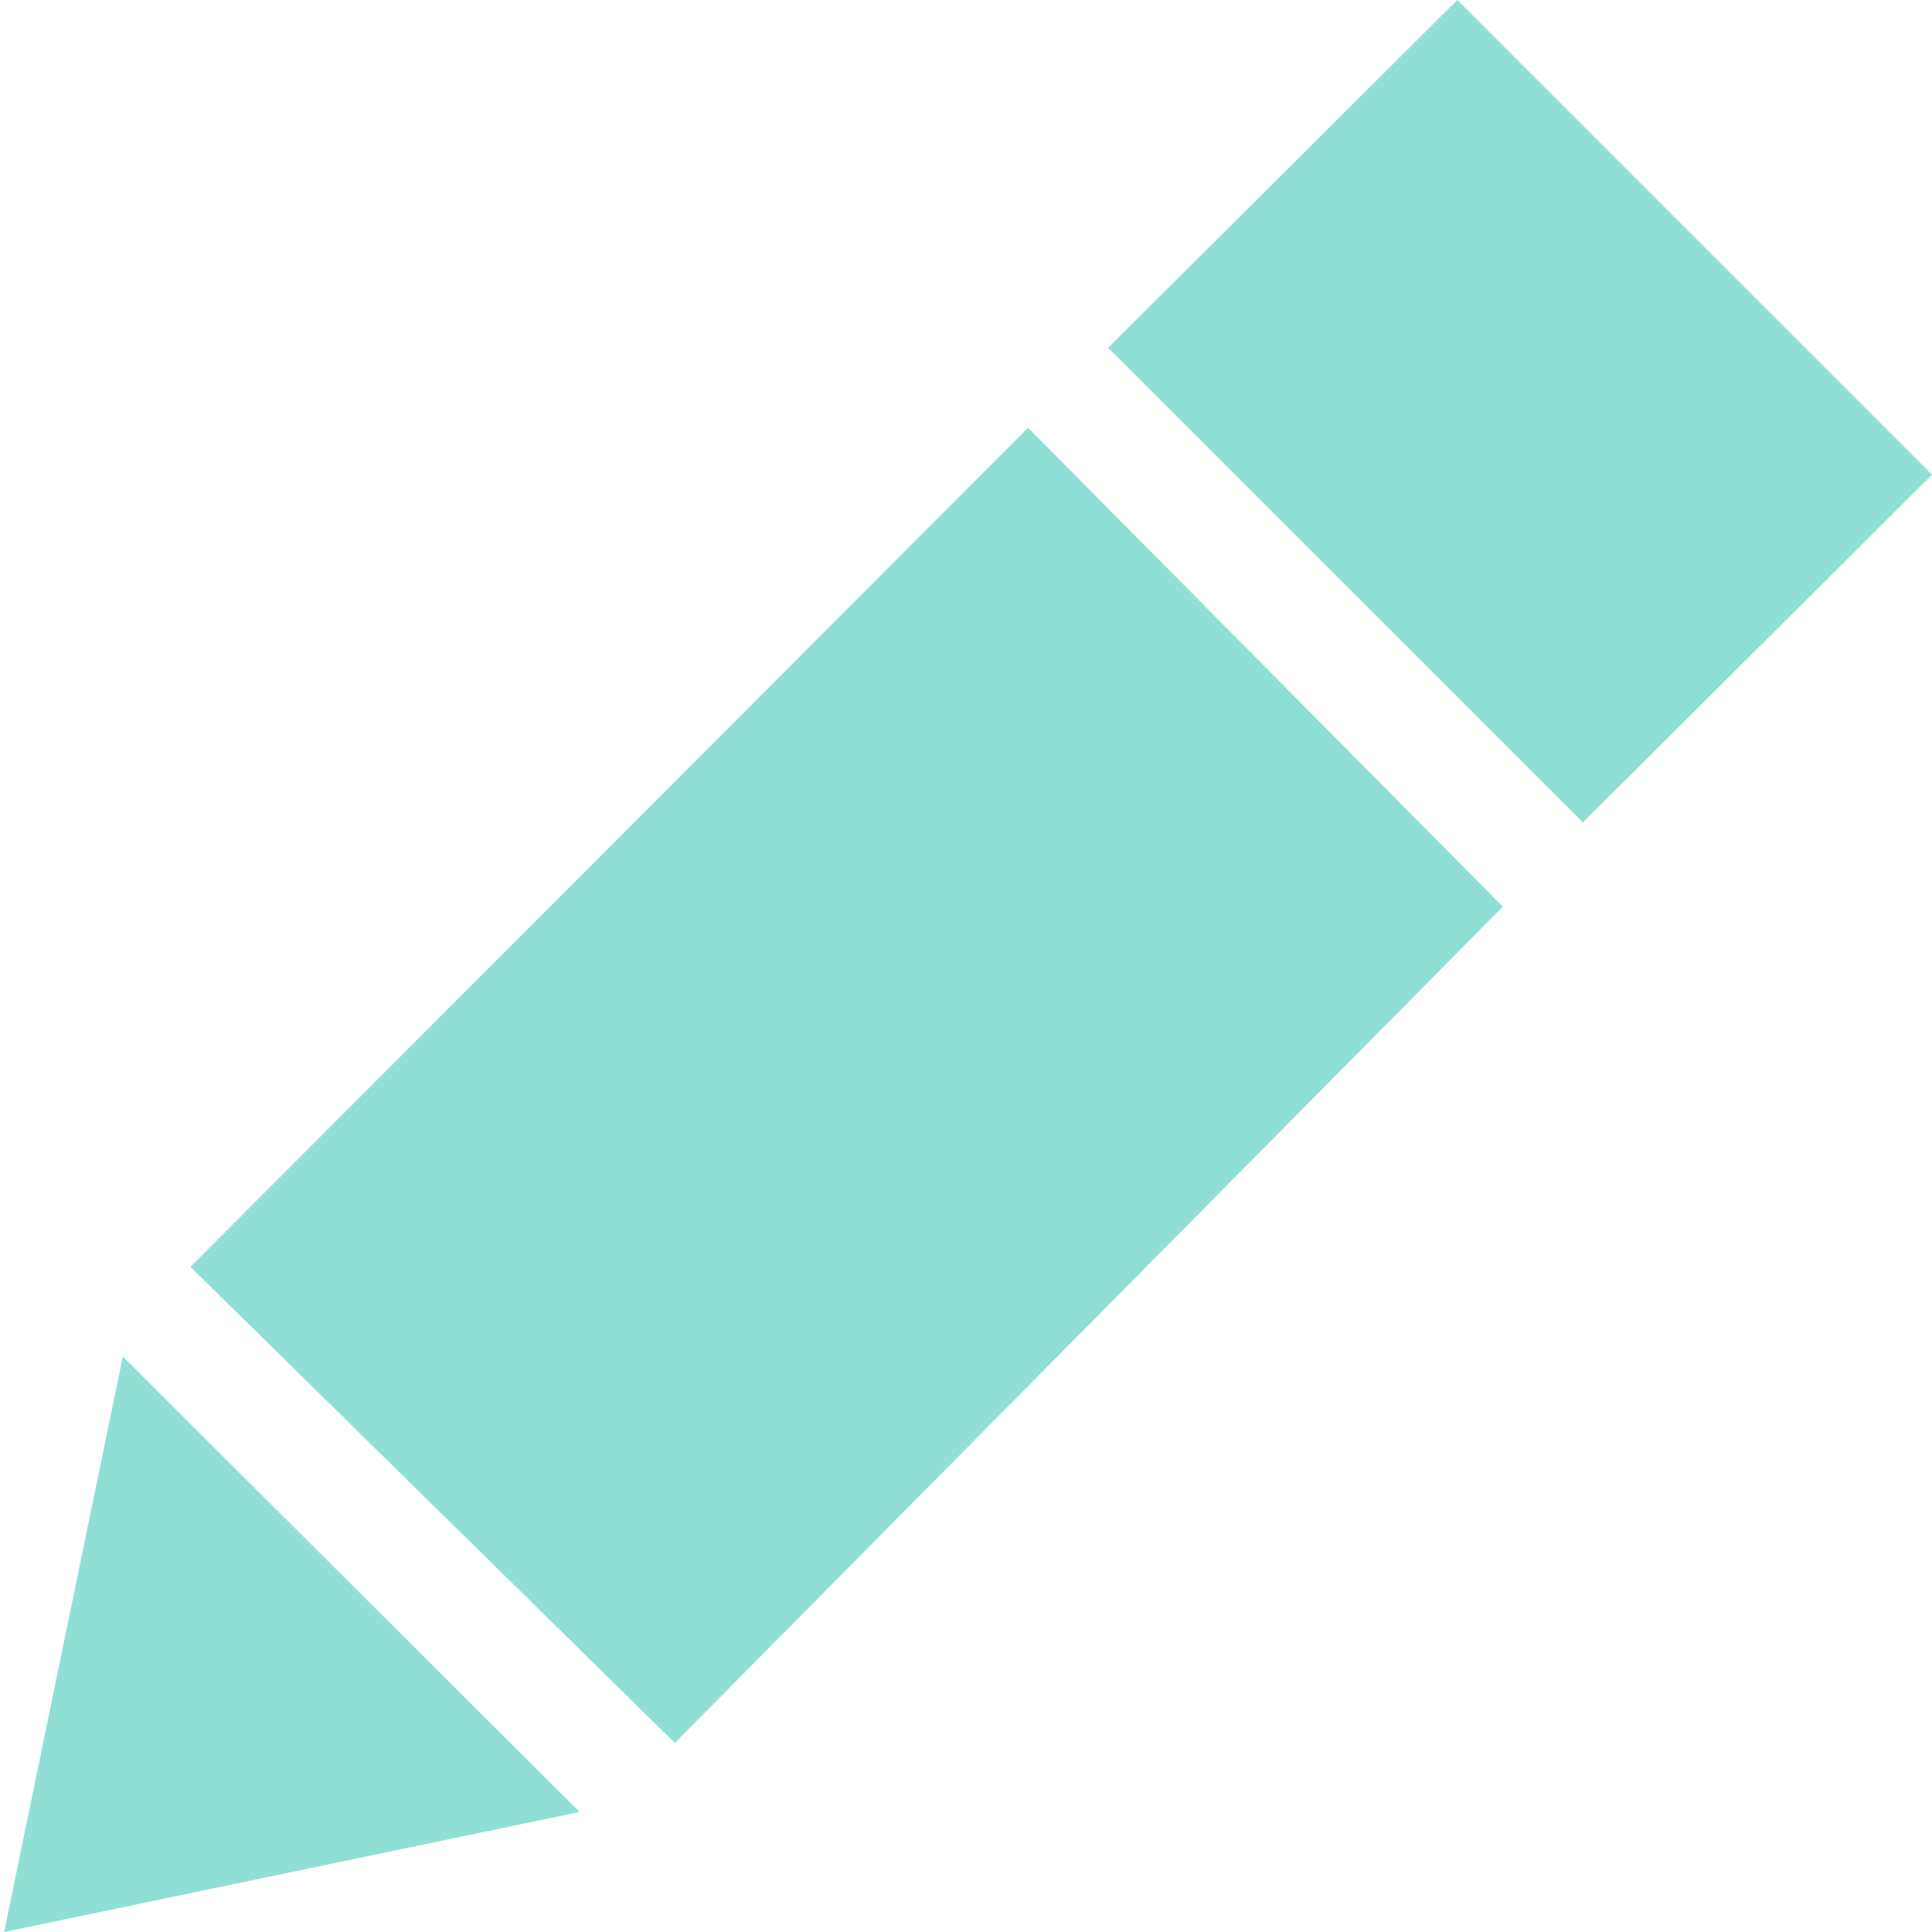
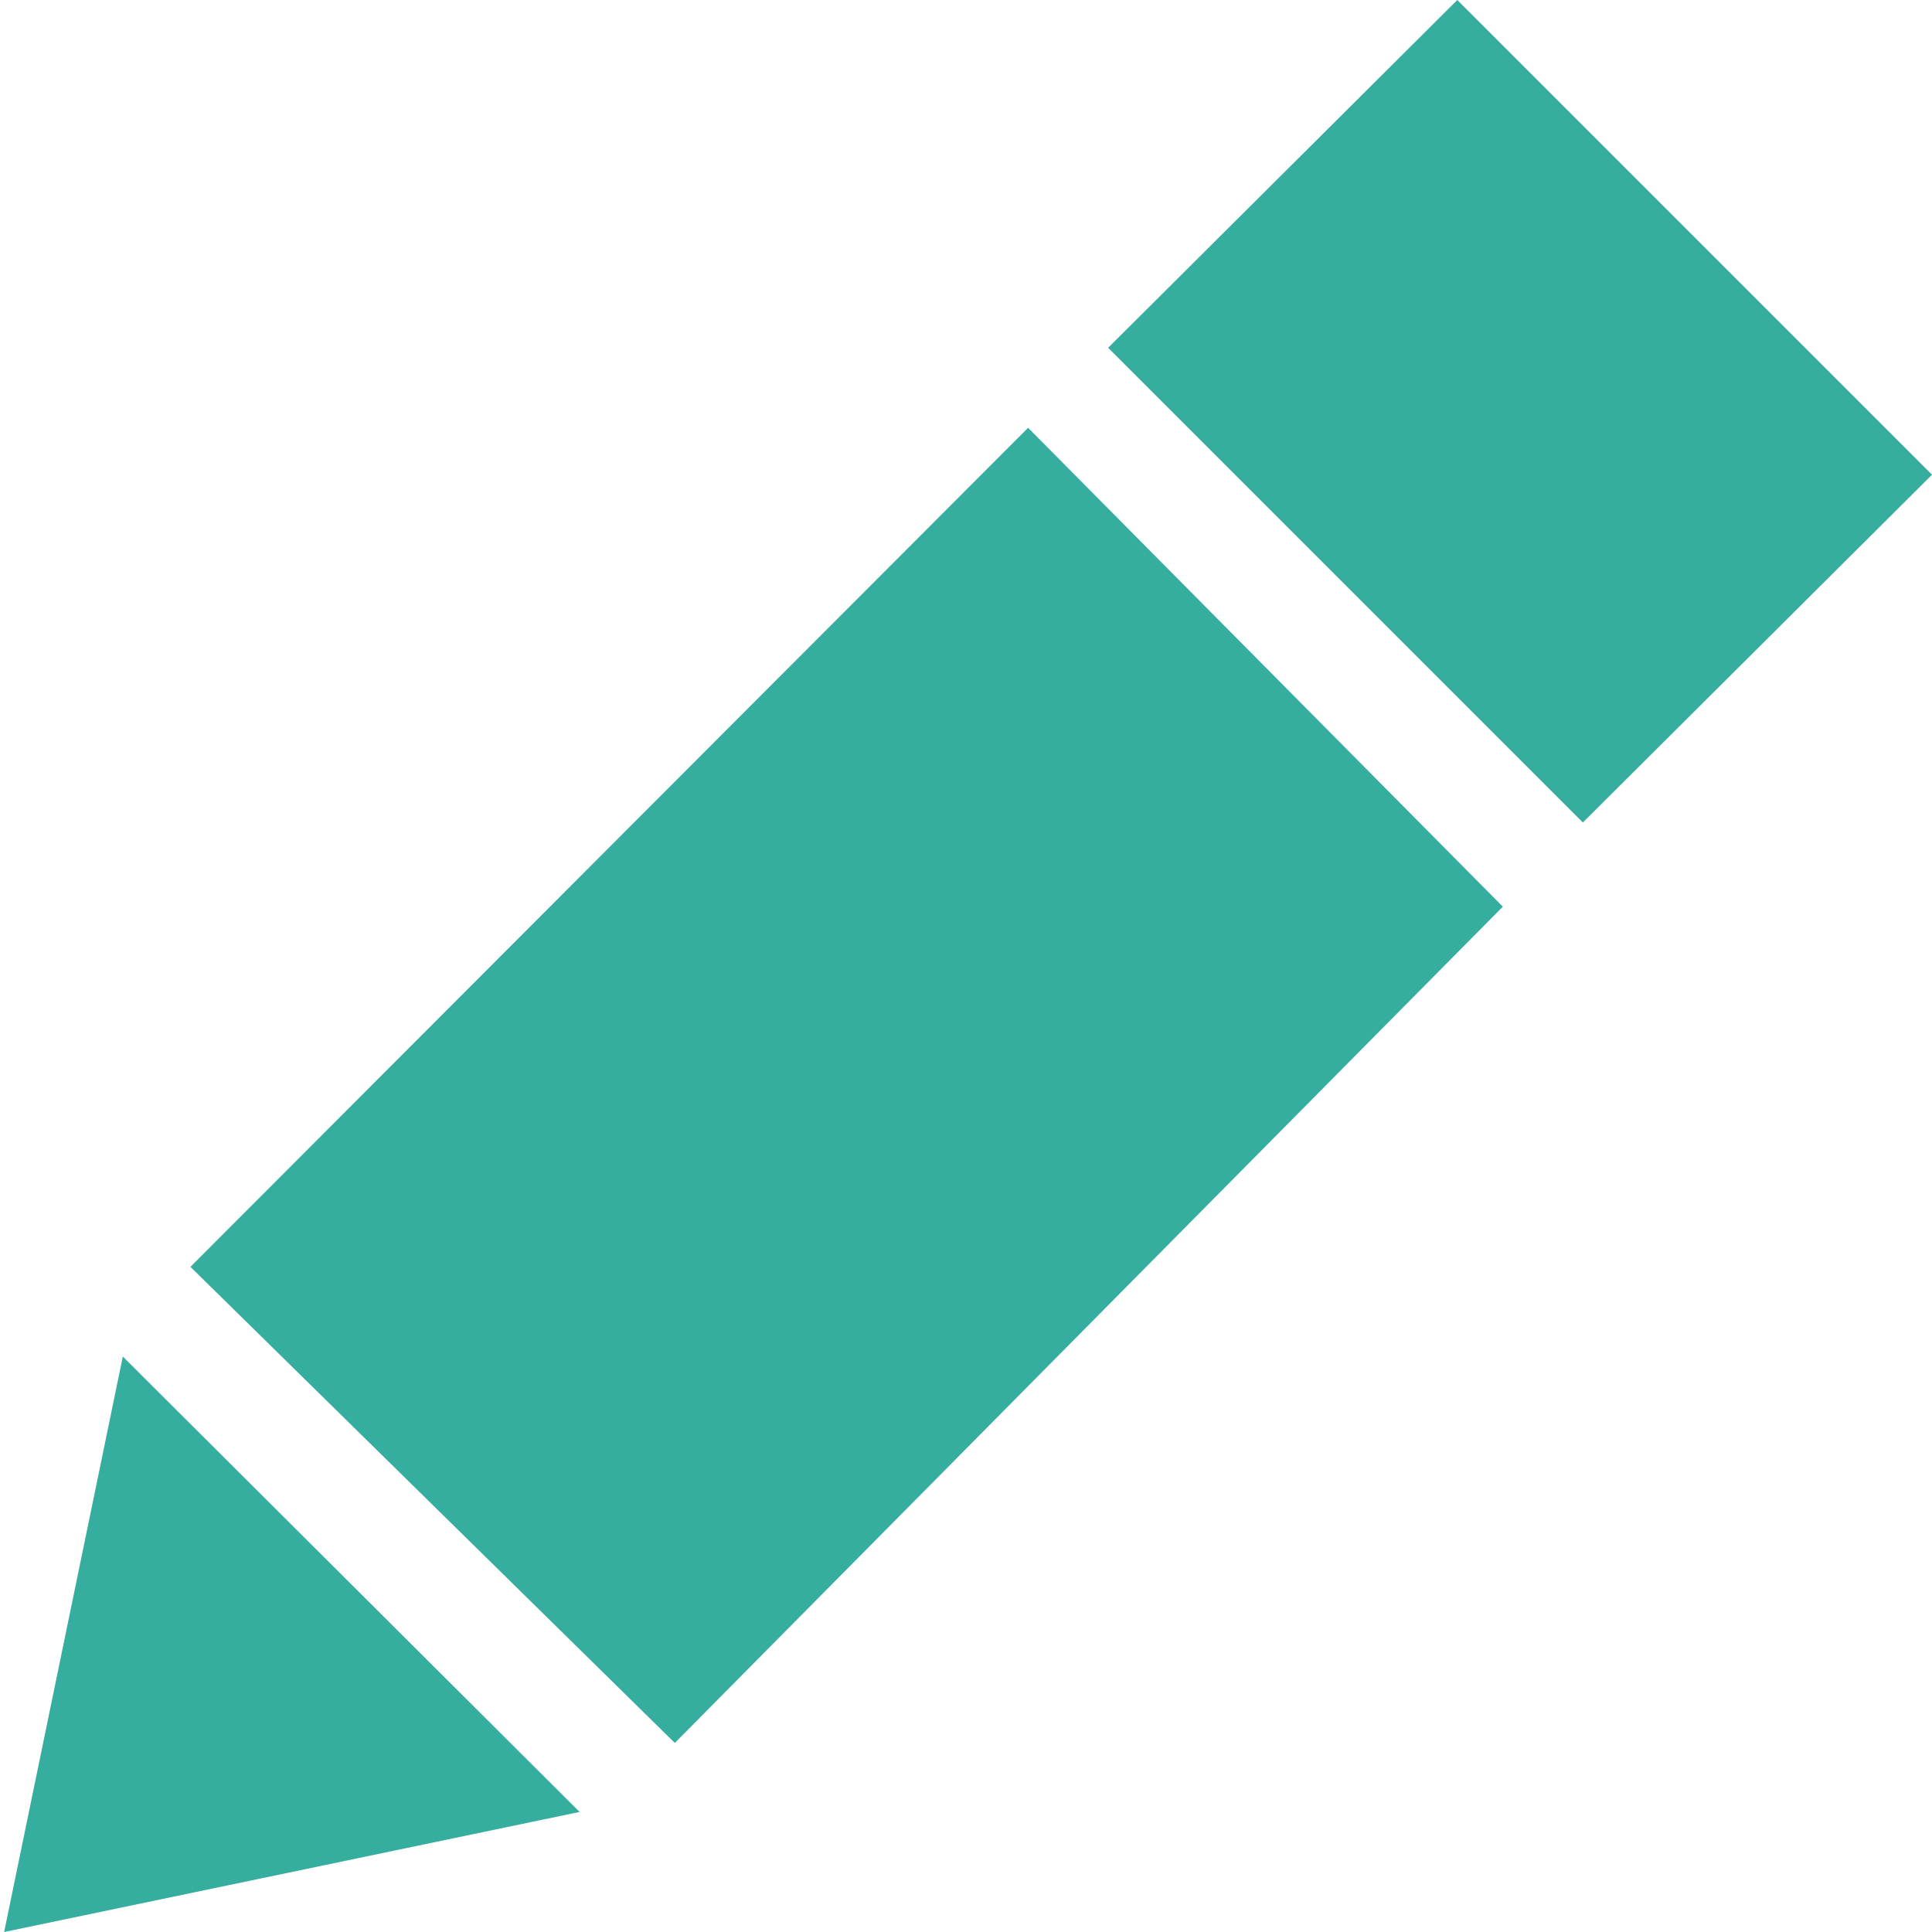
<svg xmlns="http://www.w3.org/2000/svg" id="Layer_1" data-name="Layer 1" viewBox="0 0 14 14">
  <defs>
-     <style>.cls-1{opacity:0.6;}.cls-2{fill:#44c9b9;}</style>
+     <style>.cls-1{opacity:1;}.cls-2{fill:#35AD9F;}</style>
  </defs>
  <g class="cls-1">
    <path class="cls-2" d="M961.14,535.06l2.53-2.52,3.44,3.44-2.53,2.52Z" transform="translate(-953.11 -532.54)" />
    <path class="cls-2" d="M954,542.37l-.86,4.17,4.17-.87Z" transform="translate(-953.11 -532.54)" />
    <path class="cls-2" d="M954.49,541.72l6.07-6.08,3.44,3.47-6,6.06Z" transform="translate(-953.11 -532.54)" />
  </g>
</svg>
